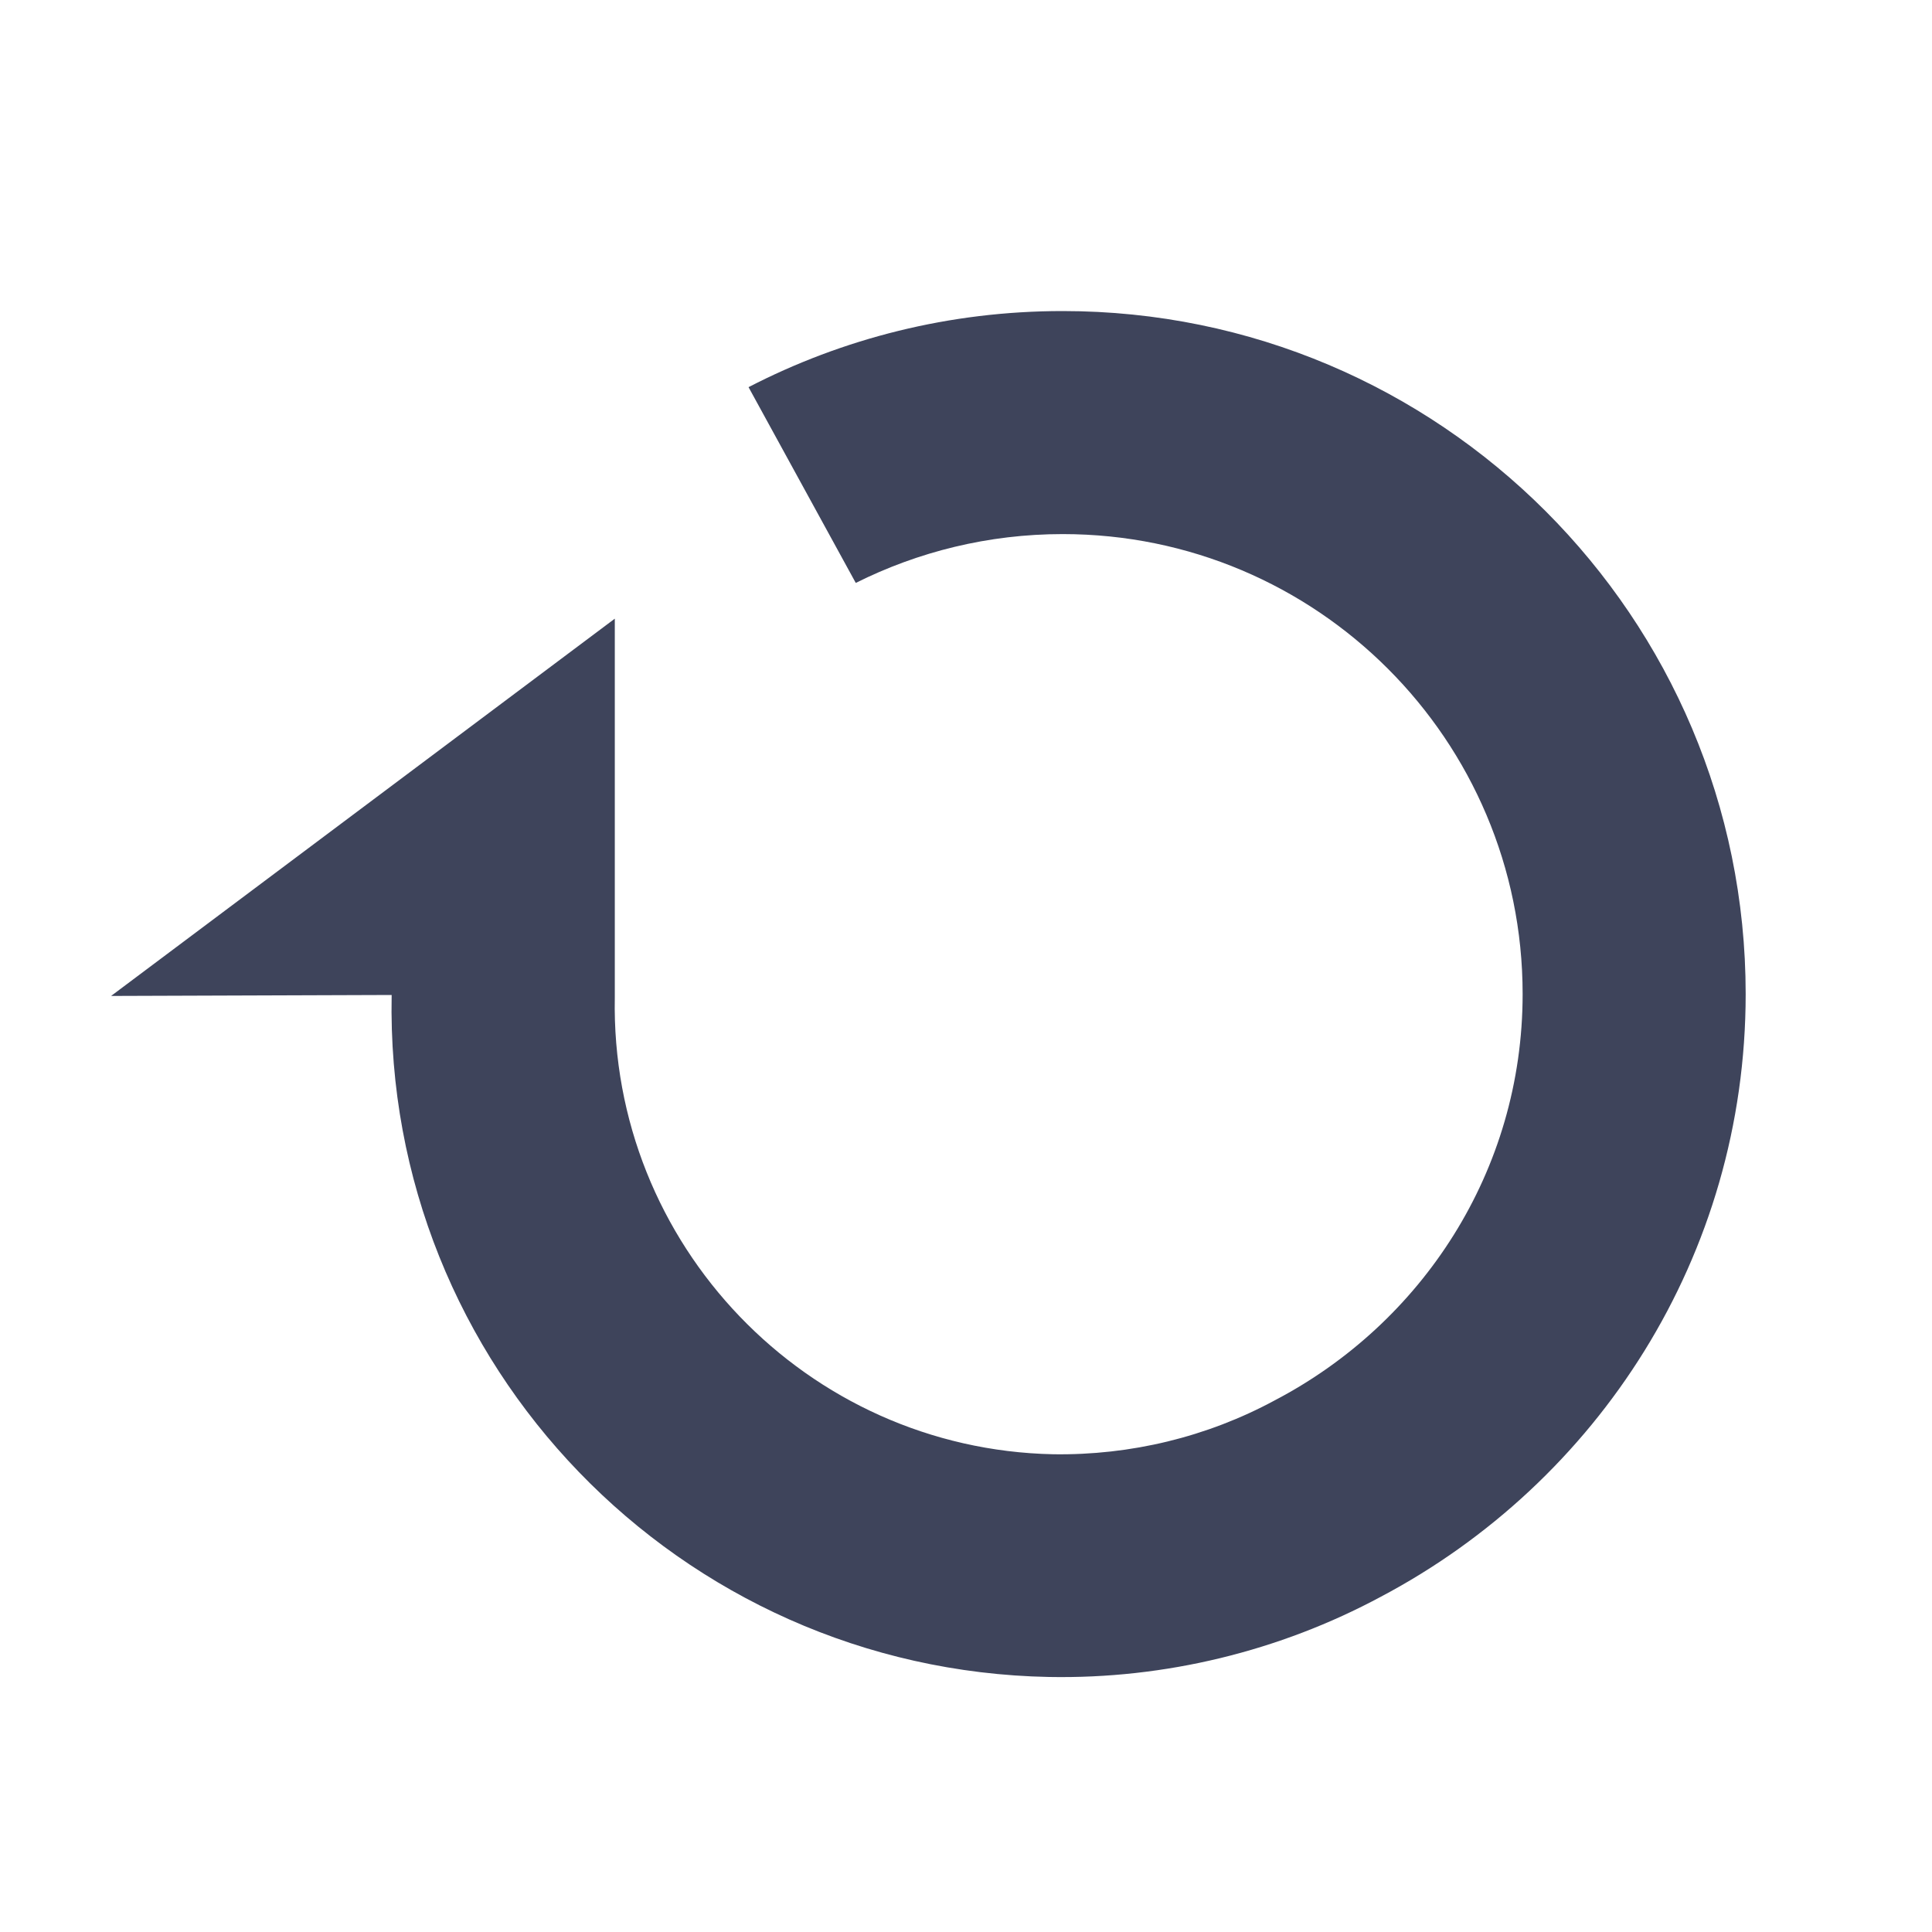
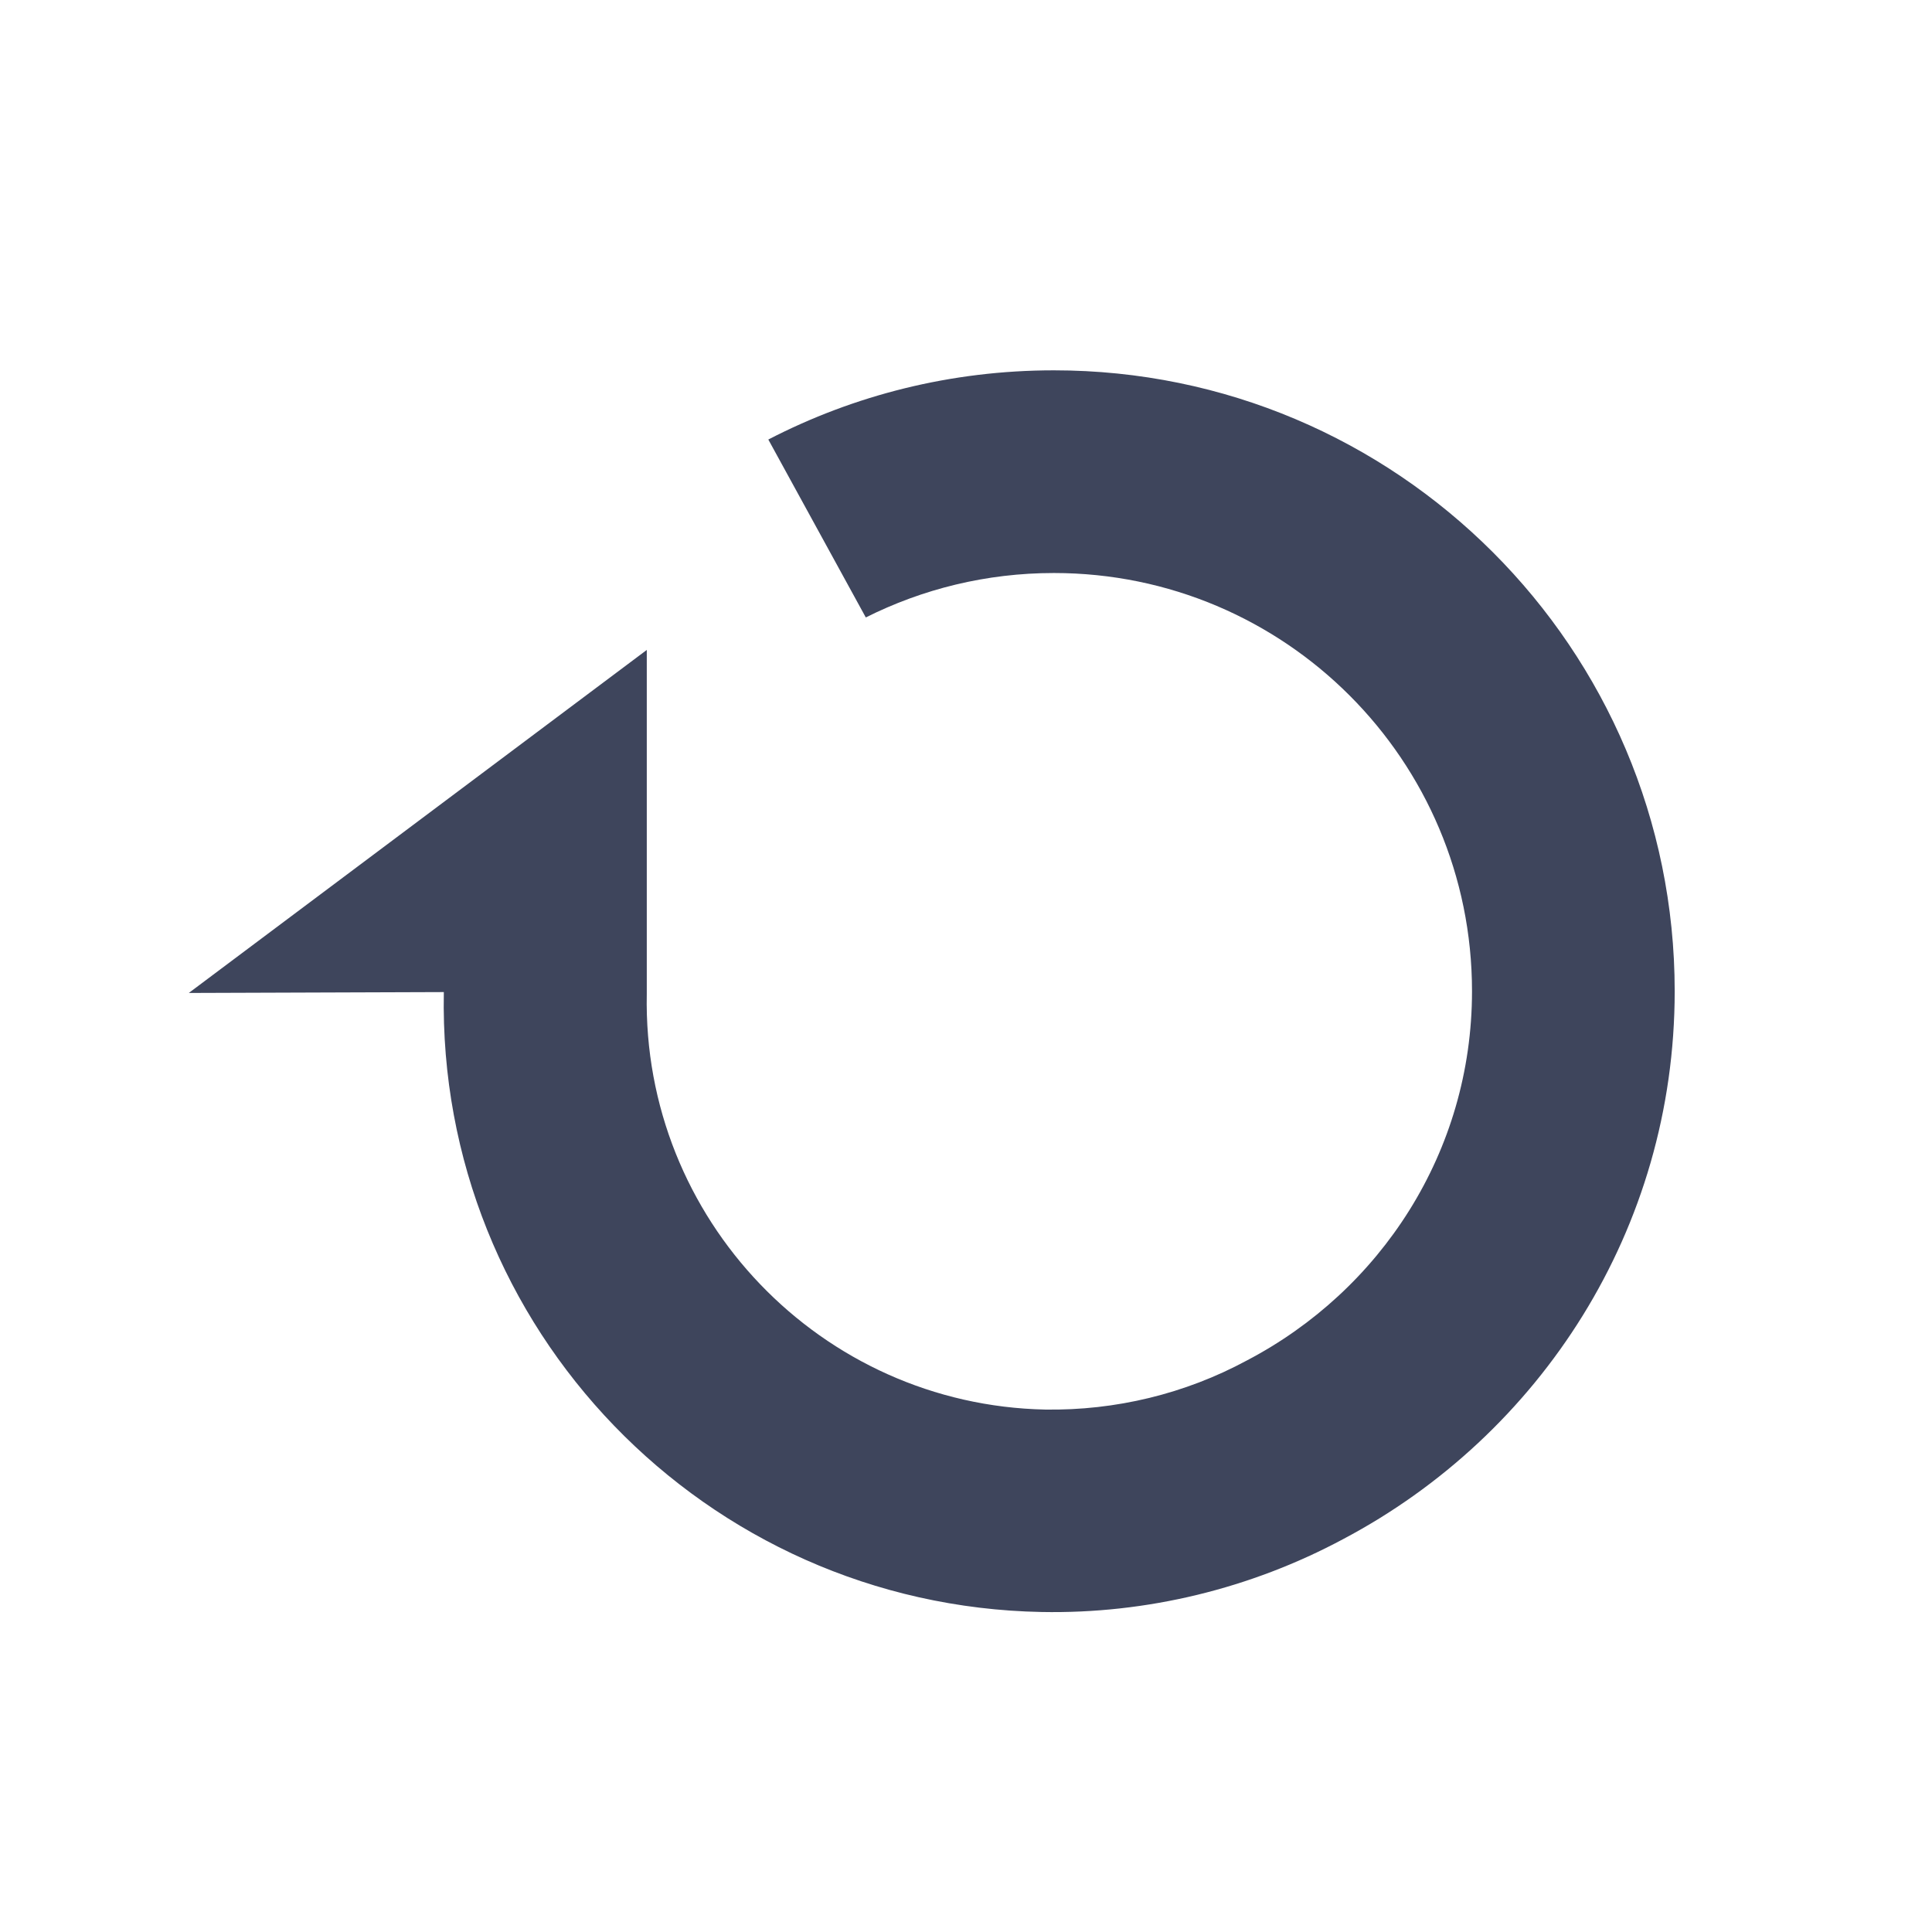
- <svg xmlns="http://www.w3.org/2000/svg" width="18" height="18" viewBox="0 0 18 18" fill="none">
-   <g id="01/ic_toolbar/ic_toolbar_reload">
-     <path id="ãã¹ 89" fill-rule="evenodd" clip-rule="evenodd" d="M11.878 13.046C13.246 12.33 14.186 10.912 14.186 9.261C14.186 6.894 12.268 4.976 9.901 4.976C9.208 4.976 8.553 5.141 7.973 5.431L6.974 3.607C7.851 3.154 8.845 2.898 9.901 2.898C13.414 2.898 16.264 5.748 16.264 9.261C16.264 11.703 14.884 13.809 12.866 14.876C11.921 15.384 10.852 15.644 9.774 15.624C6.329 15.558 3.581 12.718 3.649 9.27L1.035 9.279L5.728 5.764V9.291C5.683 11.594 7.516 13.501 9.812 13.549C10.533 13.56 11.246 13.388 11.878 13.046Z" fill="#3E445B" />
-   </g>
+ <svg xmlns="http://www.w3.org/2000/svg" width="22" height="22" viewBox="0 0 22 22" fill="none">
+   <path fill-rule="evenodd" clip-rule="evenodd" d="M14.198 15.492C15.718 14.697 16.762 13.121 16.762 11.287C16.762 8.656 14.631 6.525 12.001 6.525C11.23 6.525 10.503 6.708 9.859 7.031L8.749 5.005C9.723 4.501 10.828 4.217 12.001 4.217C15.904 4.217 19.07 7.383 19.07 11.287C19.07 14 17.538 16.34 15.295 17.526C14.245 18.089 13.058 18.379 11.86 18.356C8.032 18.283 4.979 15.127 5.054 11.297L2.15 11.307L7.365 7.401V11.319C7.314 13.879 9.35 15.998 11.902 16.051C12.703 16.063 13.495 15.872 14.198 15.492Z" fill="#3E455C" />
</svg>
